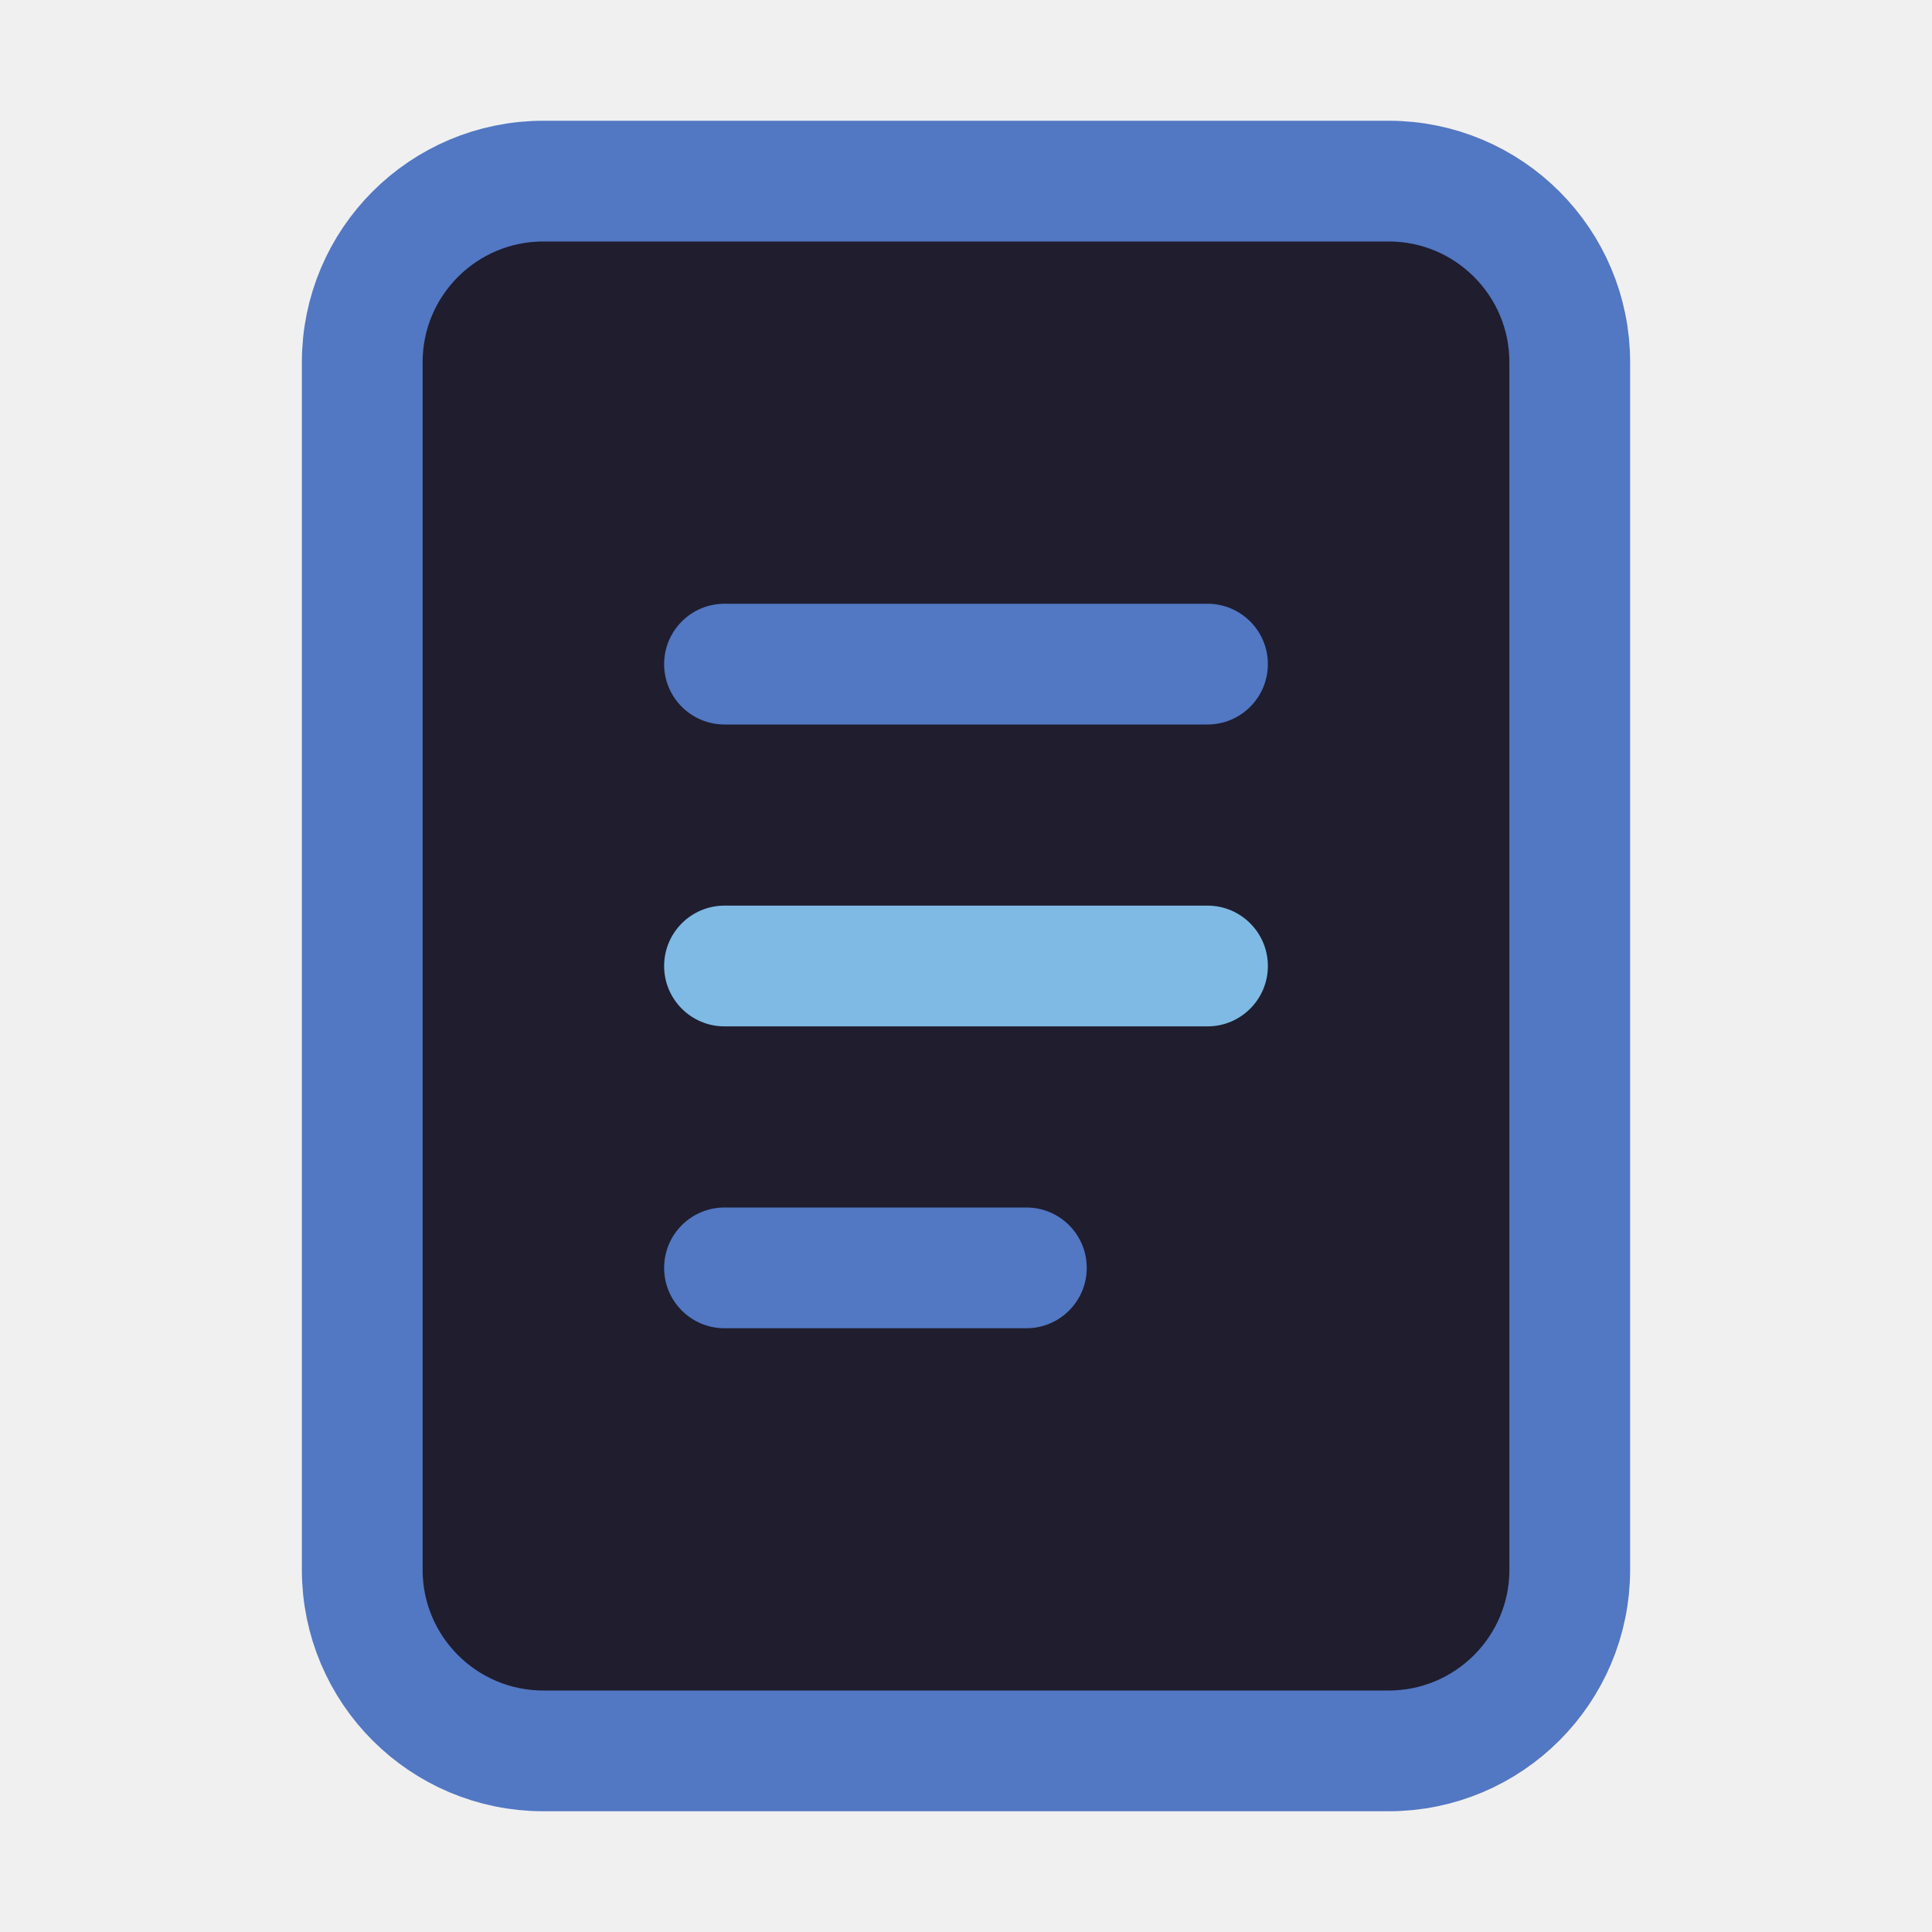
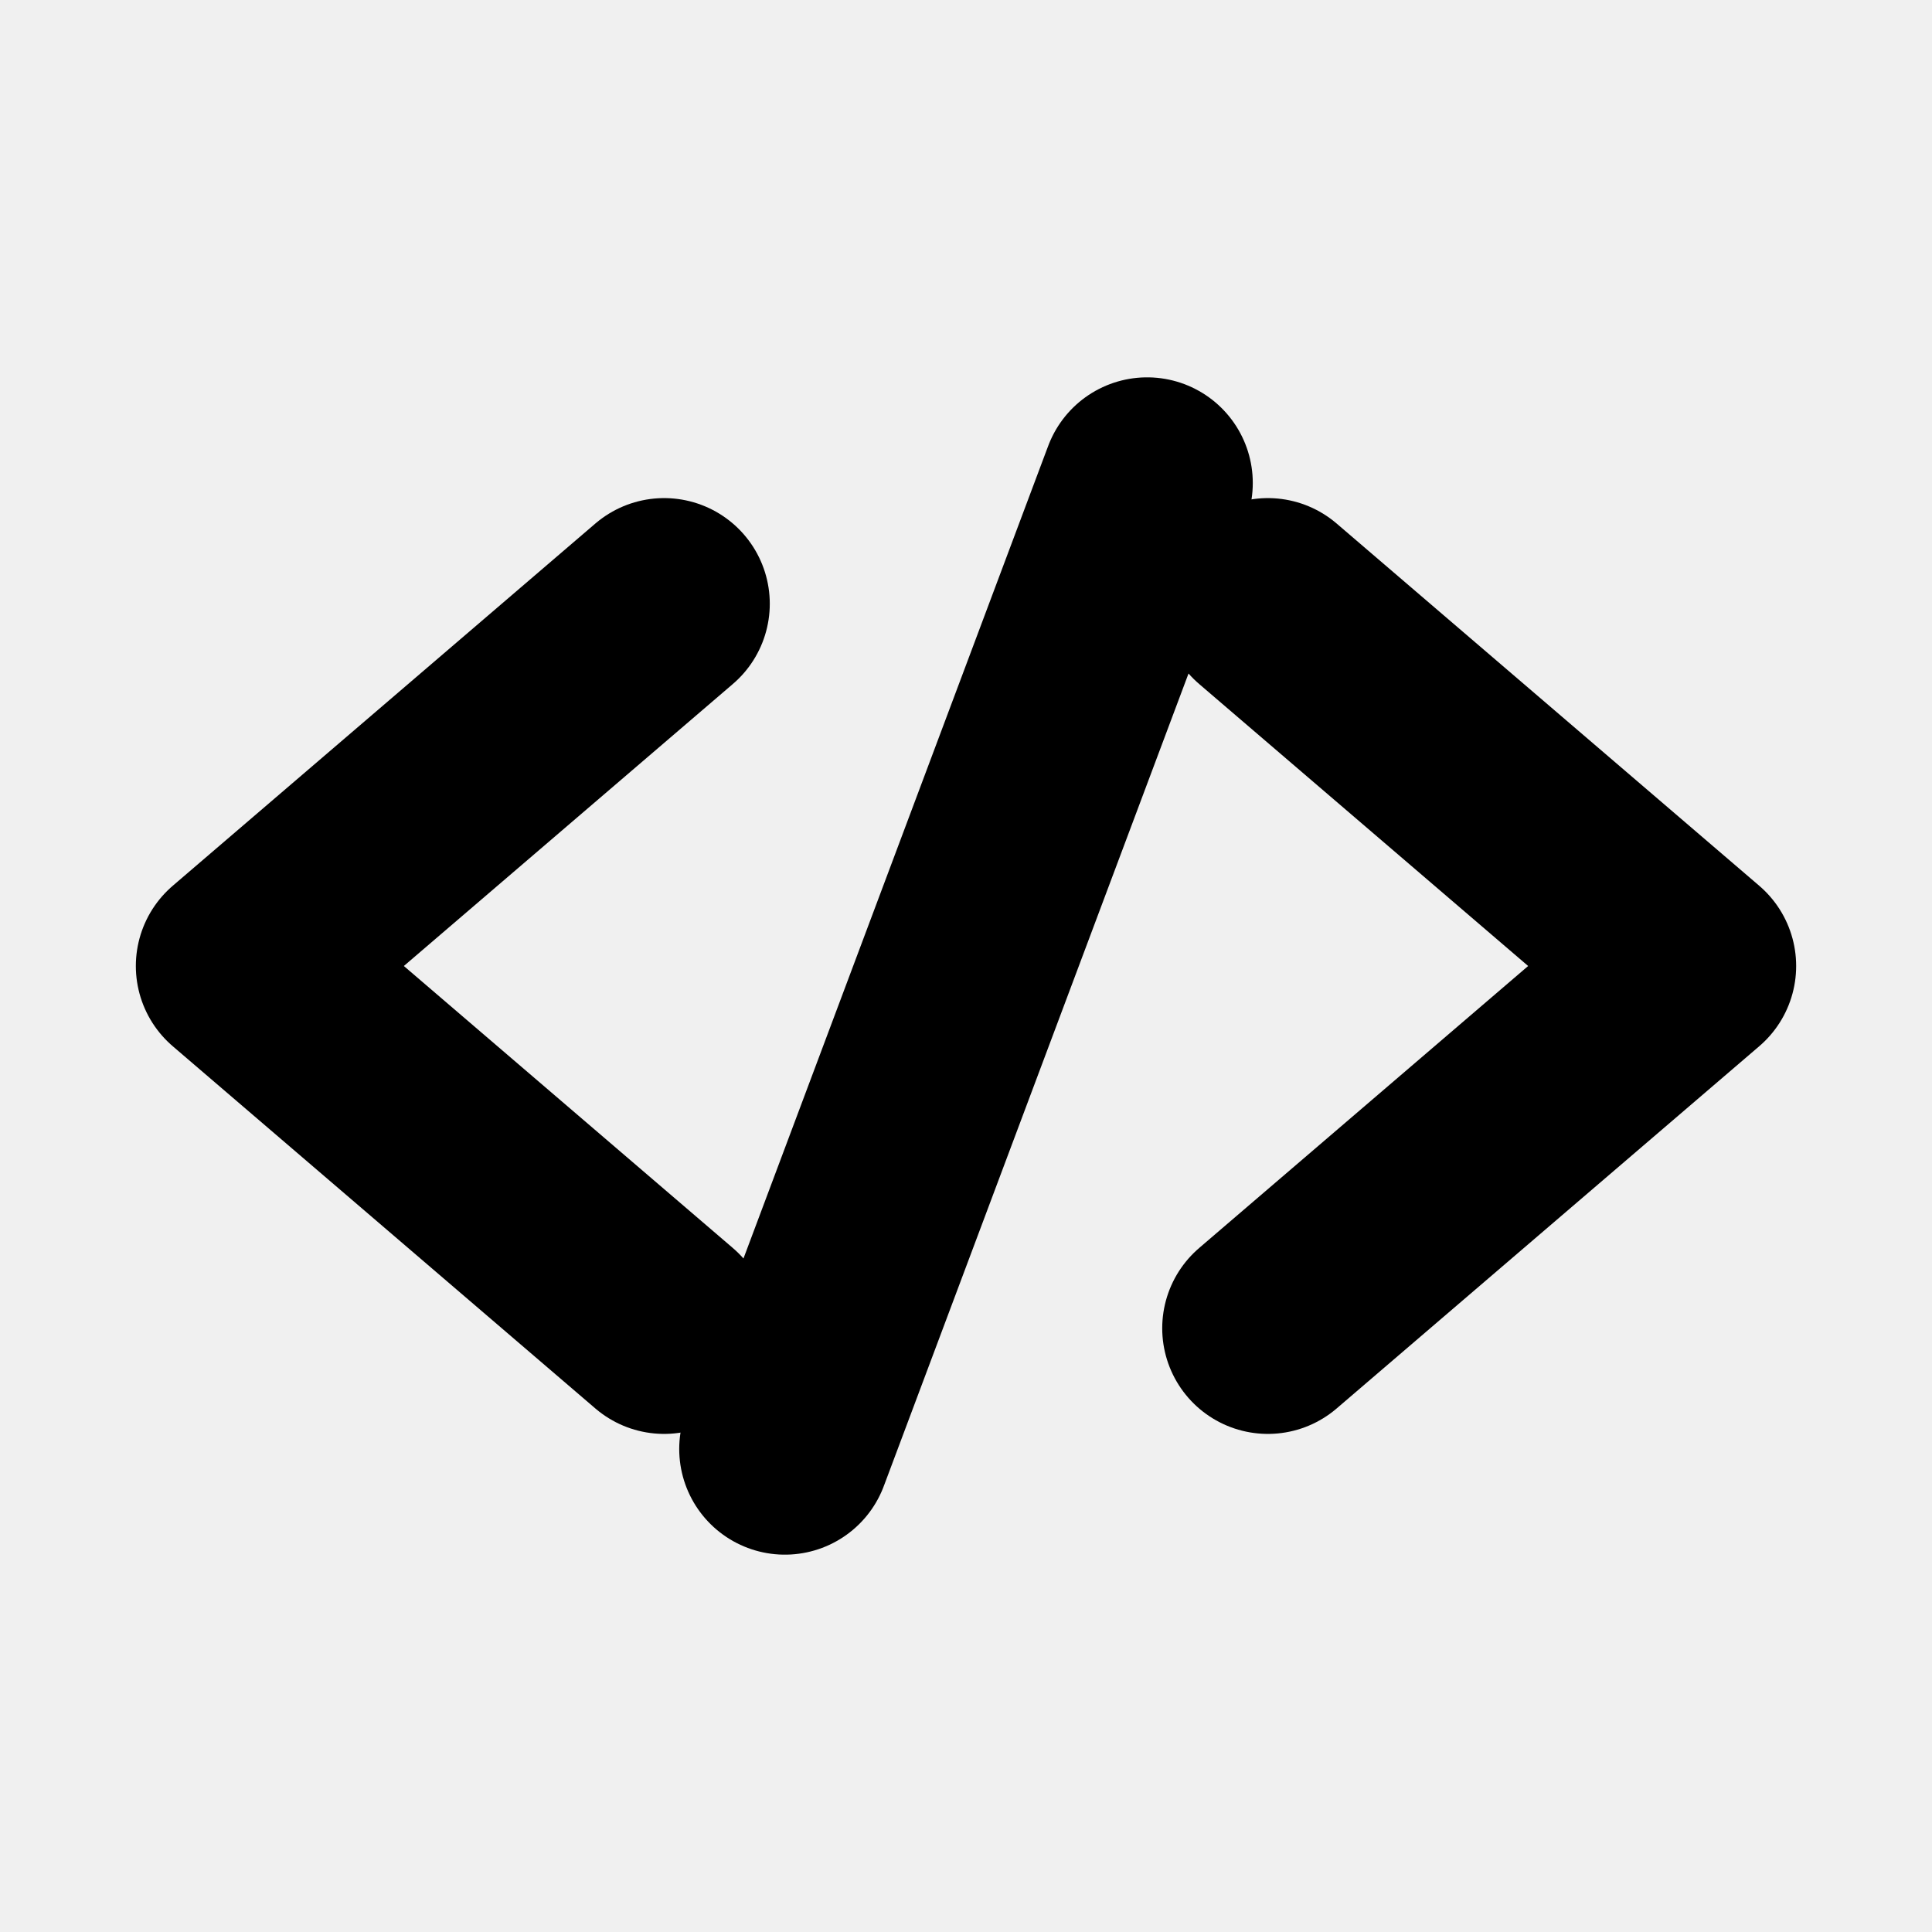
- <svg xmlns="http://www.w3.org/2000/svg" viewBox="0 0 512 512">
-   <rect x="96" y="48" width="320" height="416" rx="48" ry="48" fill="#1f1d2e" stroke="#5277C3" stroke-width="32" />
-   <rect x="176" y="160" width="160" height="32" rx="16" fill="#5277C3" />
-   <rect x="176" y="240" width="160" height="32" rx="16" fill="#7EBAE4" />
-   <rect x="176" y="320" width="112" height="32" rx="16" fill="#5277C3" />
+ <svg xmlns="http://www.w3.org/2000/svg" viewBox="0 0 32 32">
+   <style>
+     path { stroke: #000000; stroke-width: 3.5; stroke-linecap: round; stroke-linejoin: round; fill: none; }
+     @media (prefers-color-scheme: dark) {
+       path { stroke: #ffffff; }
+     }
+   </style>
+   <path d="M11 10 L4 16 L11 22" />
+   <path d="M19 8 L13 24" />
+   <path d="M21 10 L28 16 L21 22" />
</svg>
